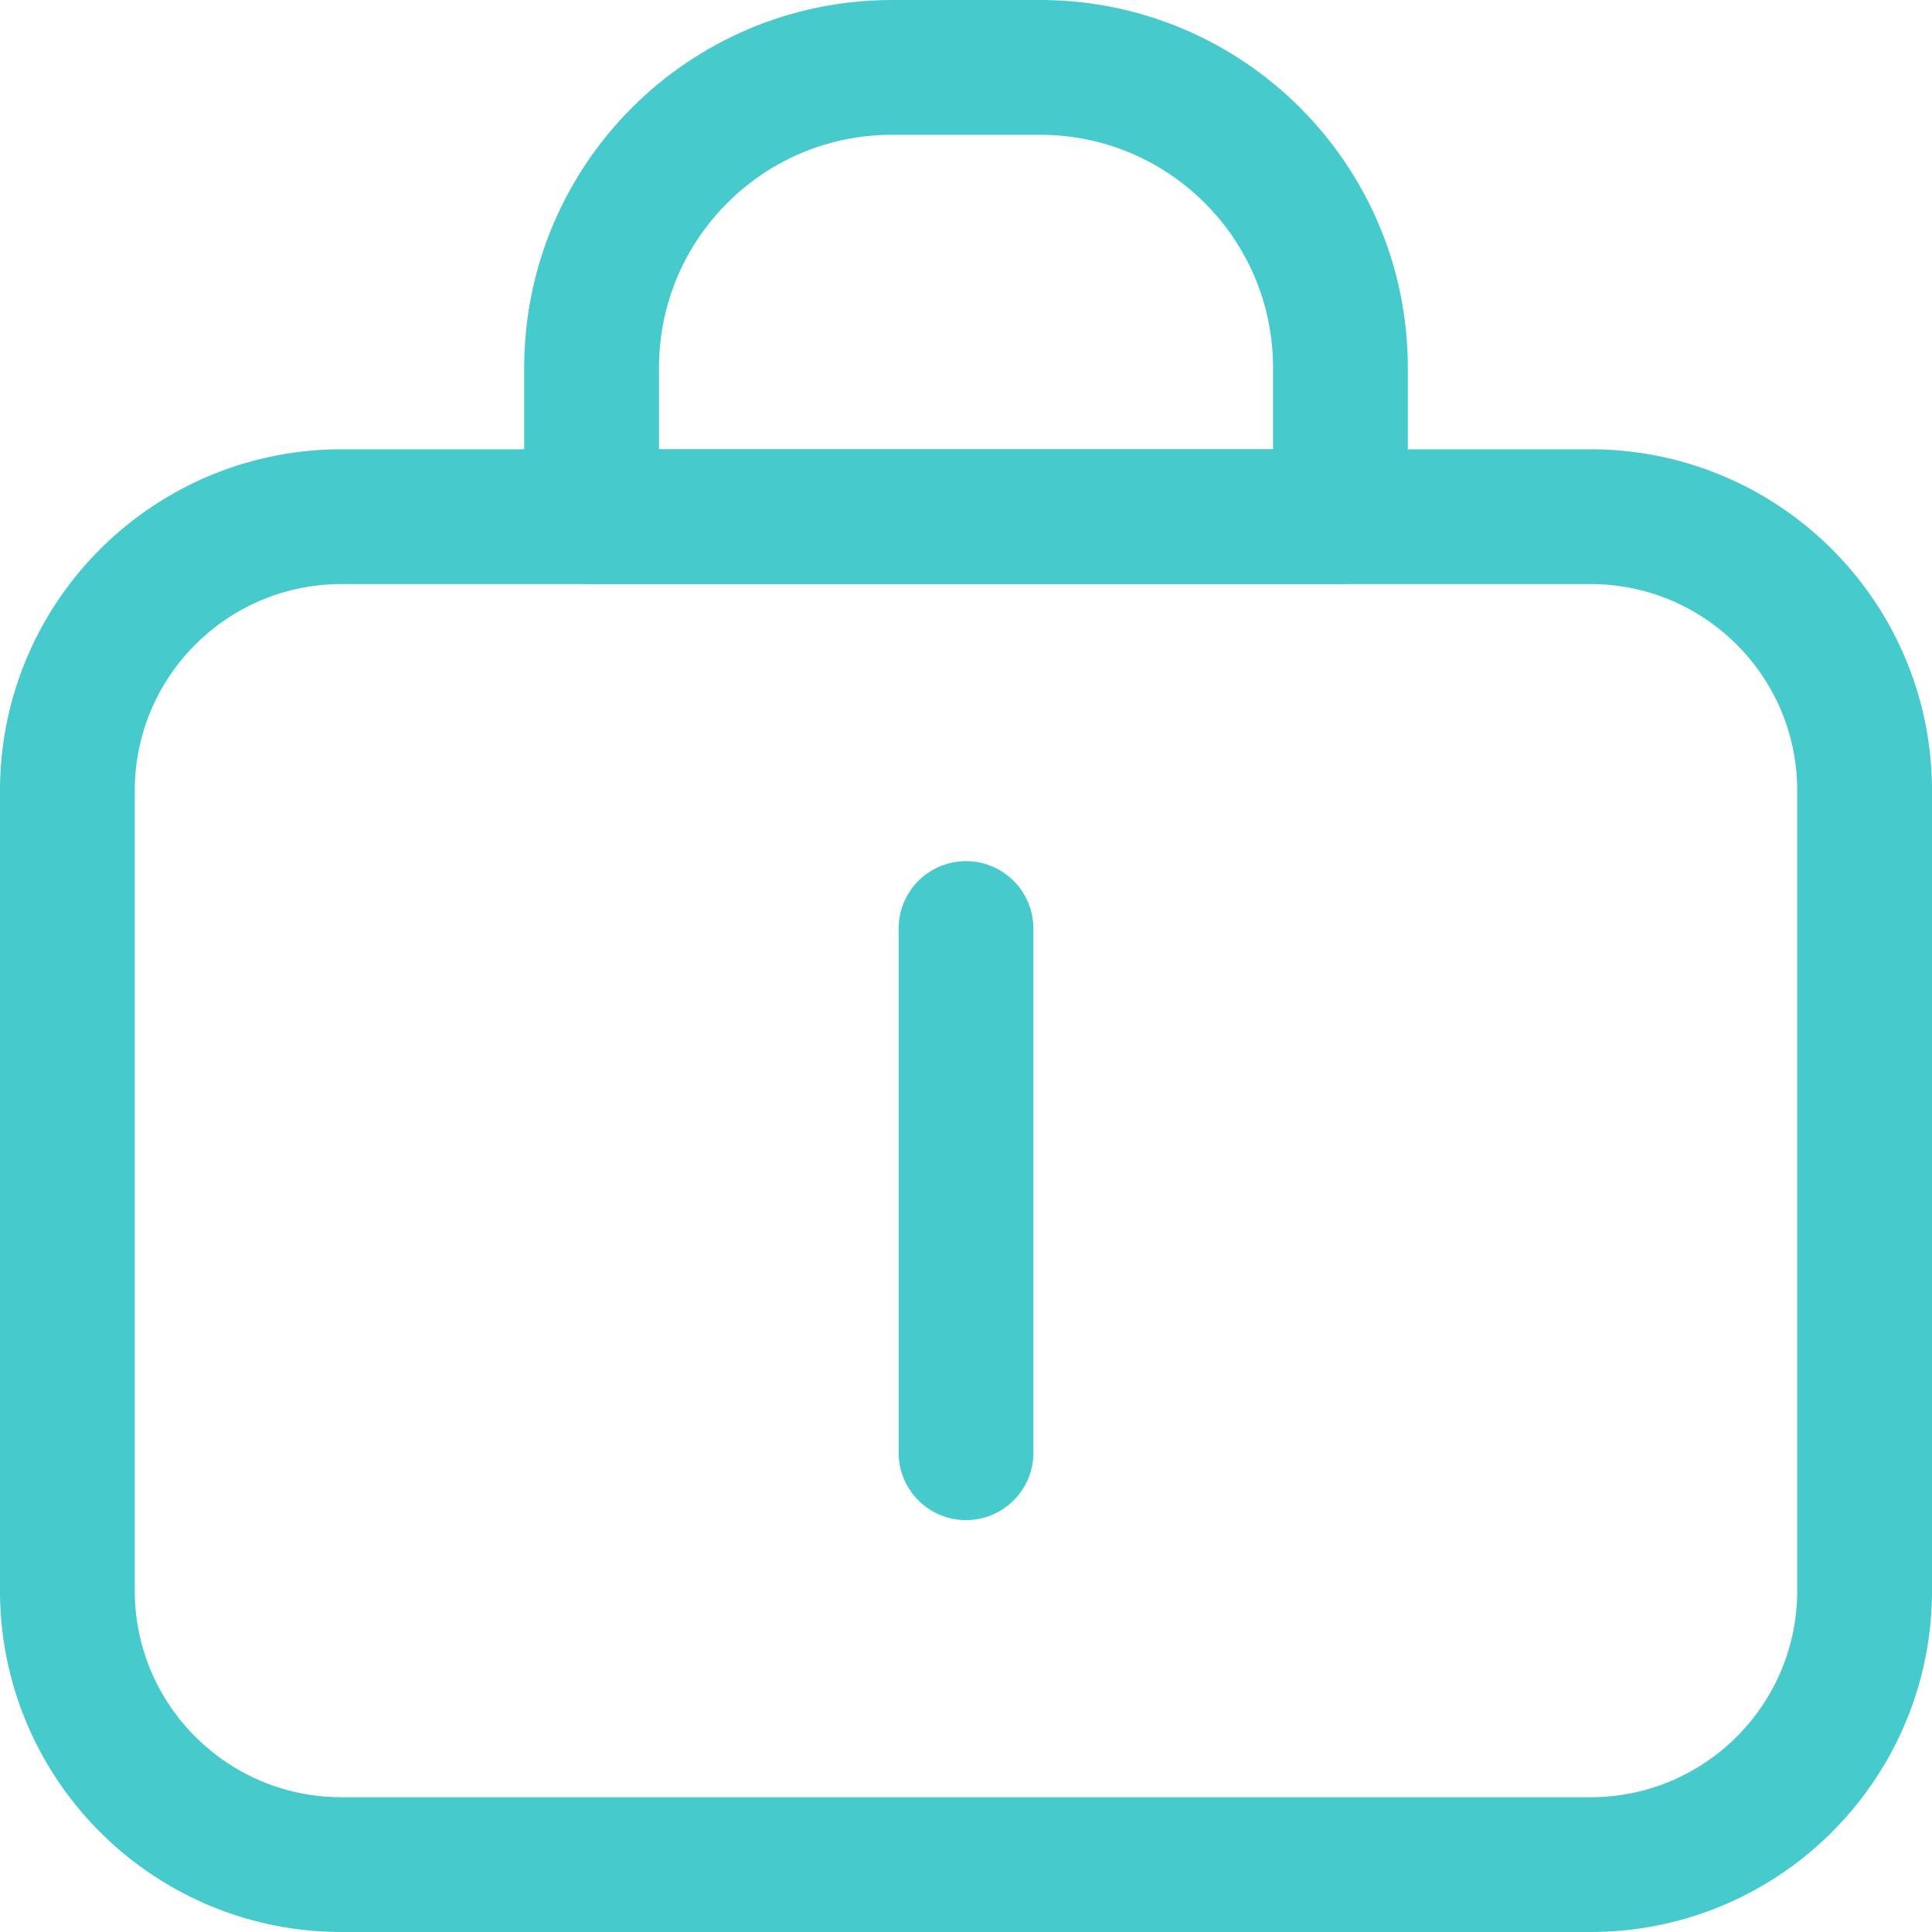
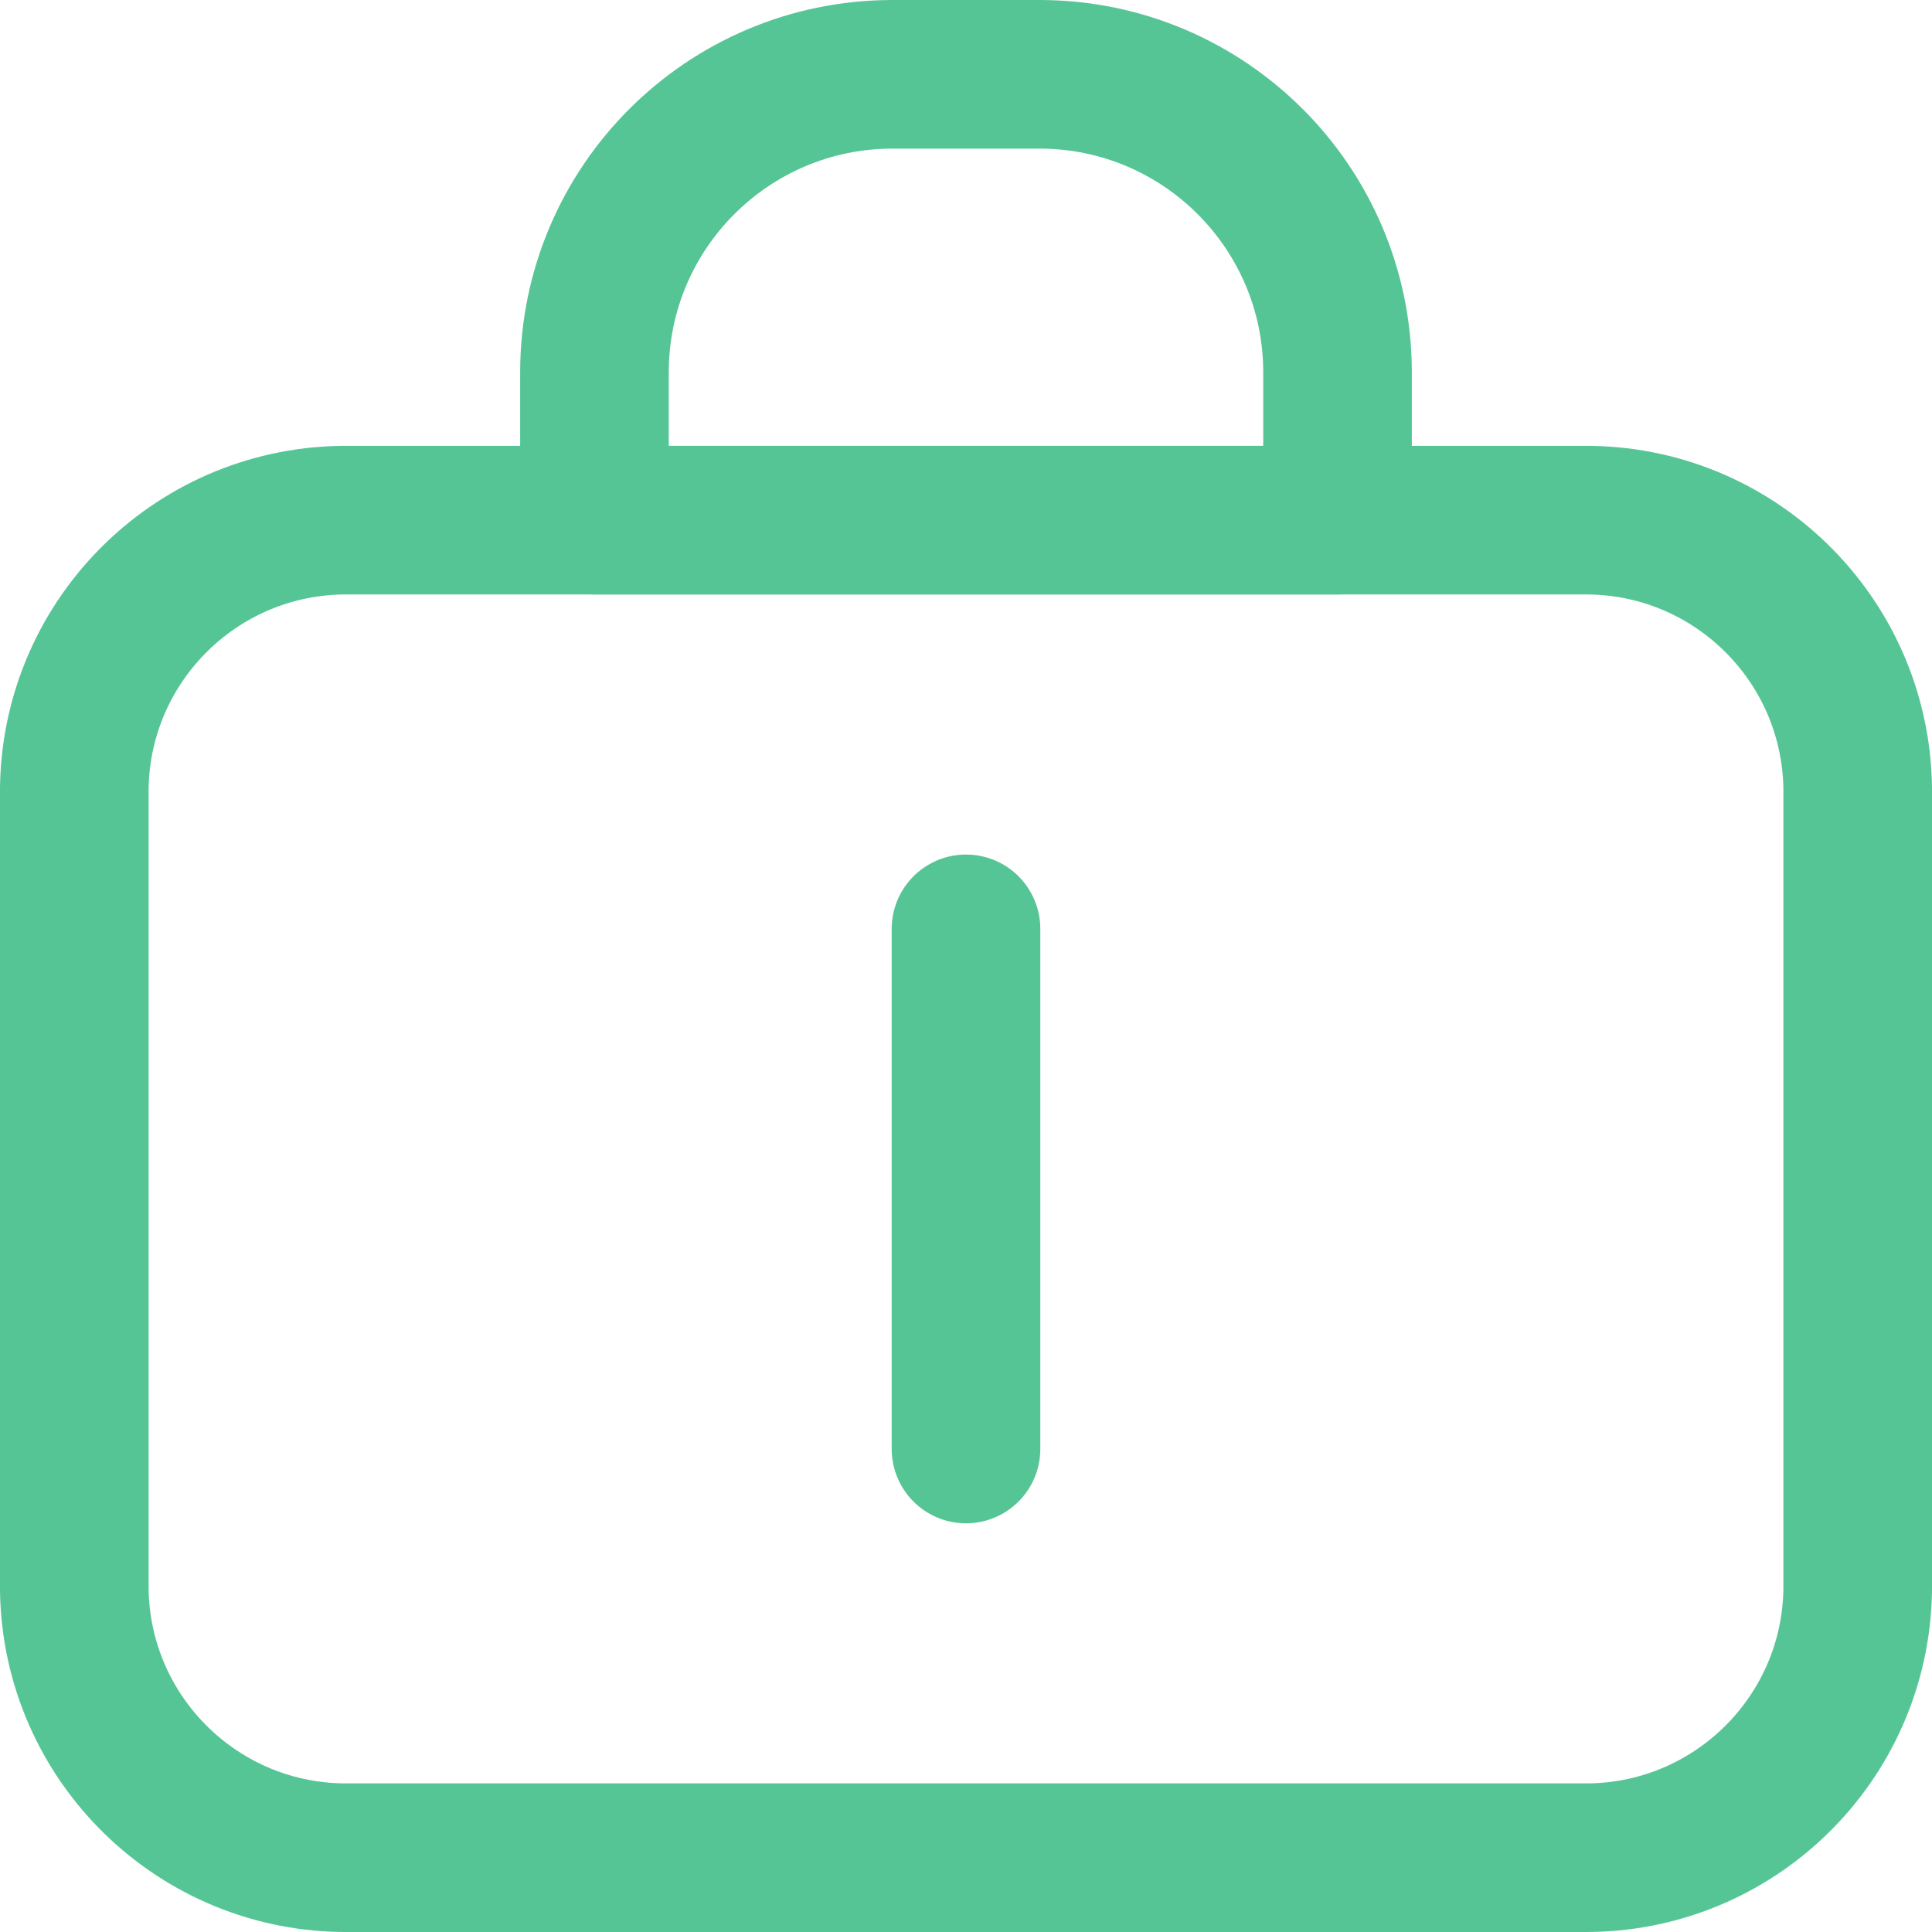
- <svg xmlns="http://www.w3.org/2000/svg" width="43" height="43" viewBox="0 0 43 43">
-   <g id="Icon_candado" transform="translate(1.5 1.5)">
-     <path id="Path" d="M0,0H11.667" transform="translate(20 30.833) rotate(-90)" fill="none" stroke="#47cacc" stroke-linecap="round" stroke-linejoin="round" stroke-miterlimit="10" stroke-width="3" />
-     <path id="Path-2" data-name="Path" d="M33.846,30H6.154A6.1,6.1,0,0,1,0,24V6A6.1,6.1,0,0,1,6.154,0H33.846A6.1,6.1,0,0,1,40,6V24A6.1,6.1,0,0,1,33.846,30Z" transform="translate(0 10)" fill="none" stroke="#47cacc" stroke-linecap="round" stroke-linejoin="round" stroke-miterlimit="10" stroke-width="3" />
-     <path id="Path-3" data-name="Path" d="M16.667,10H0V6.667A6.686,6.686,0,0,1,6.667,0H10a6.686,6.686,0,0,1,6.667,6.667Z" transform="translate(11.667 0)" fill="none" stroke="#47cacc" stroke-linecap="round" stroke-linejoin="round" stroke-miterlimit="10" stroke-width="3" />
+ <svg xmlns="http://www.w3.org/2000/svg" width="26" height="26" viewBox="0 0 26 26">
+   <g id="Icon_candado" transform="translate(1 1)">
+     <path id="Path" d="M0,.5H7" transform="translate(11.5 18.5) rotate(-90)" fill="none" stroke="#56c596" stroke-linecap="round" stroke-linejoin="round" stroke-miterlimit="10" stroke-width="2" />
+     <path id="Path-2" data-name="Path" d="M20.308,18H3.692A3.658,3.658,0,0,1,0,14.4V3.6A3.658,3.658,0,0,1,3.692,0H20.308A3.658,3.658,0,0,1,24,3.6V14.4A3.658,3.658,0,0,1,20.308,18Z" transform="translate(0 6)" fill="none" stroke="#56c596" stroke-linecap="round" stroke-linejoin="round" stroke-miterlimit="10" stroke-width="2" />
+     <path id="Path-3" data-name="Path" d="M10,6H0V4A4.012,4.012,0,0,1,4,0H6a4.012,4.012,0,0,1,4,4Z" transform="translate(7)" fill="none" stroke="#56c596" stroke-linecap="round" stroke-linejoin="round" stroke-miterlimit="10" stroke-width="2" />
  </g>
</svg>
